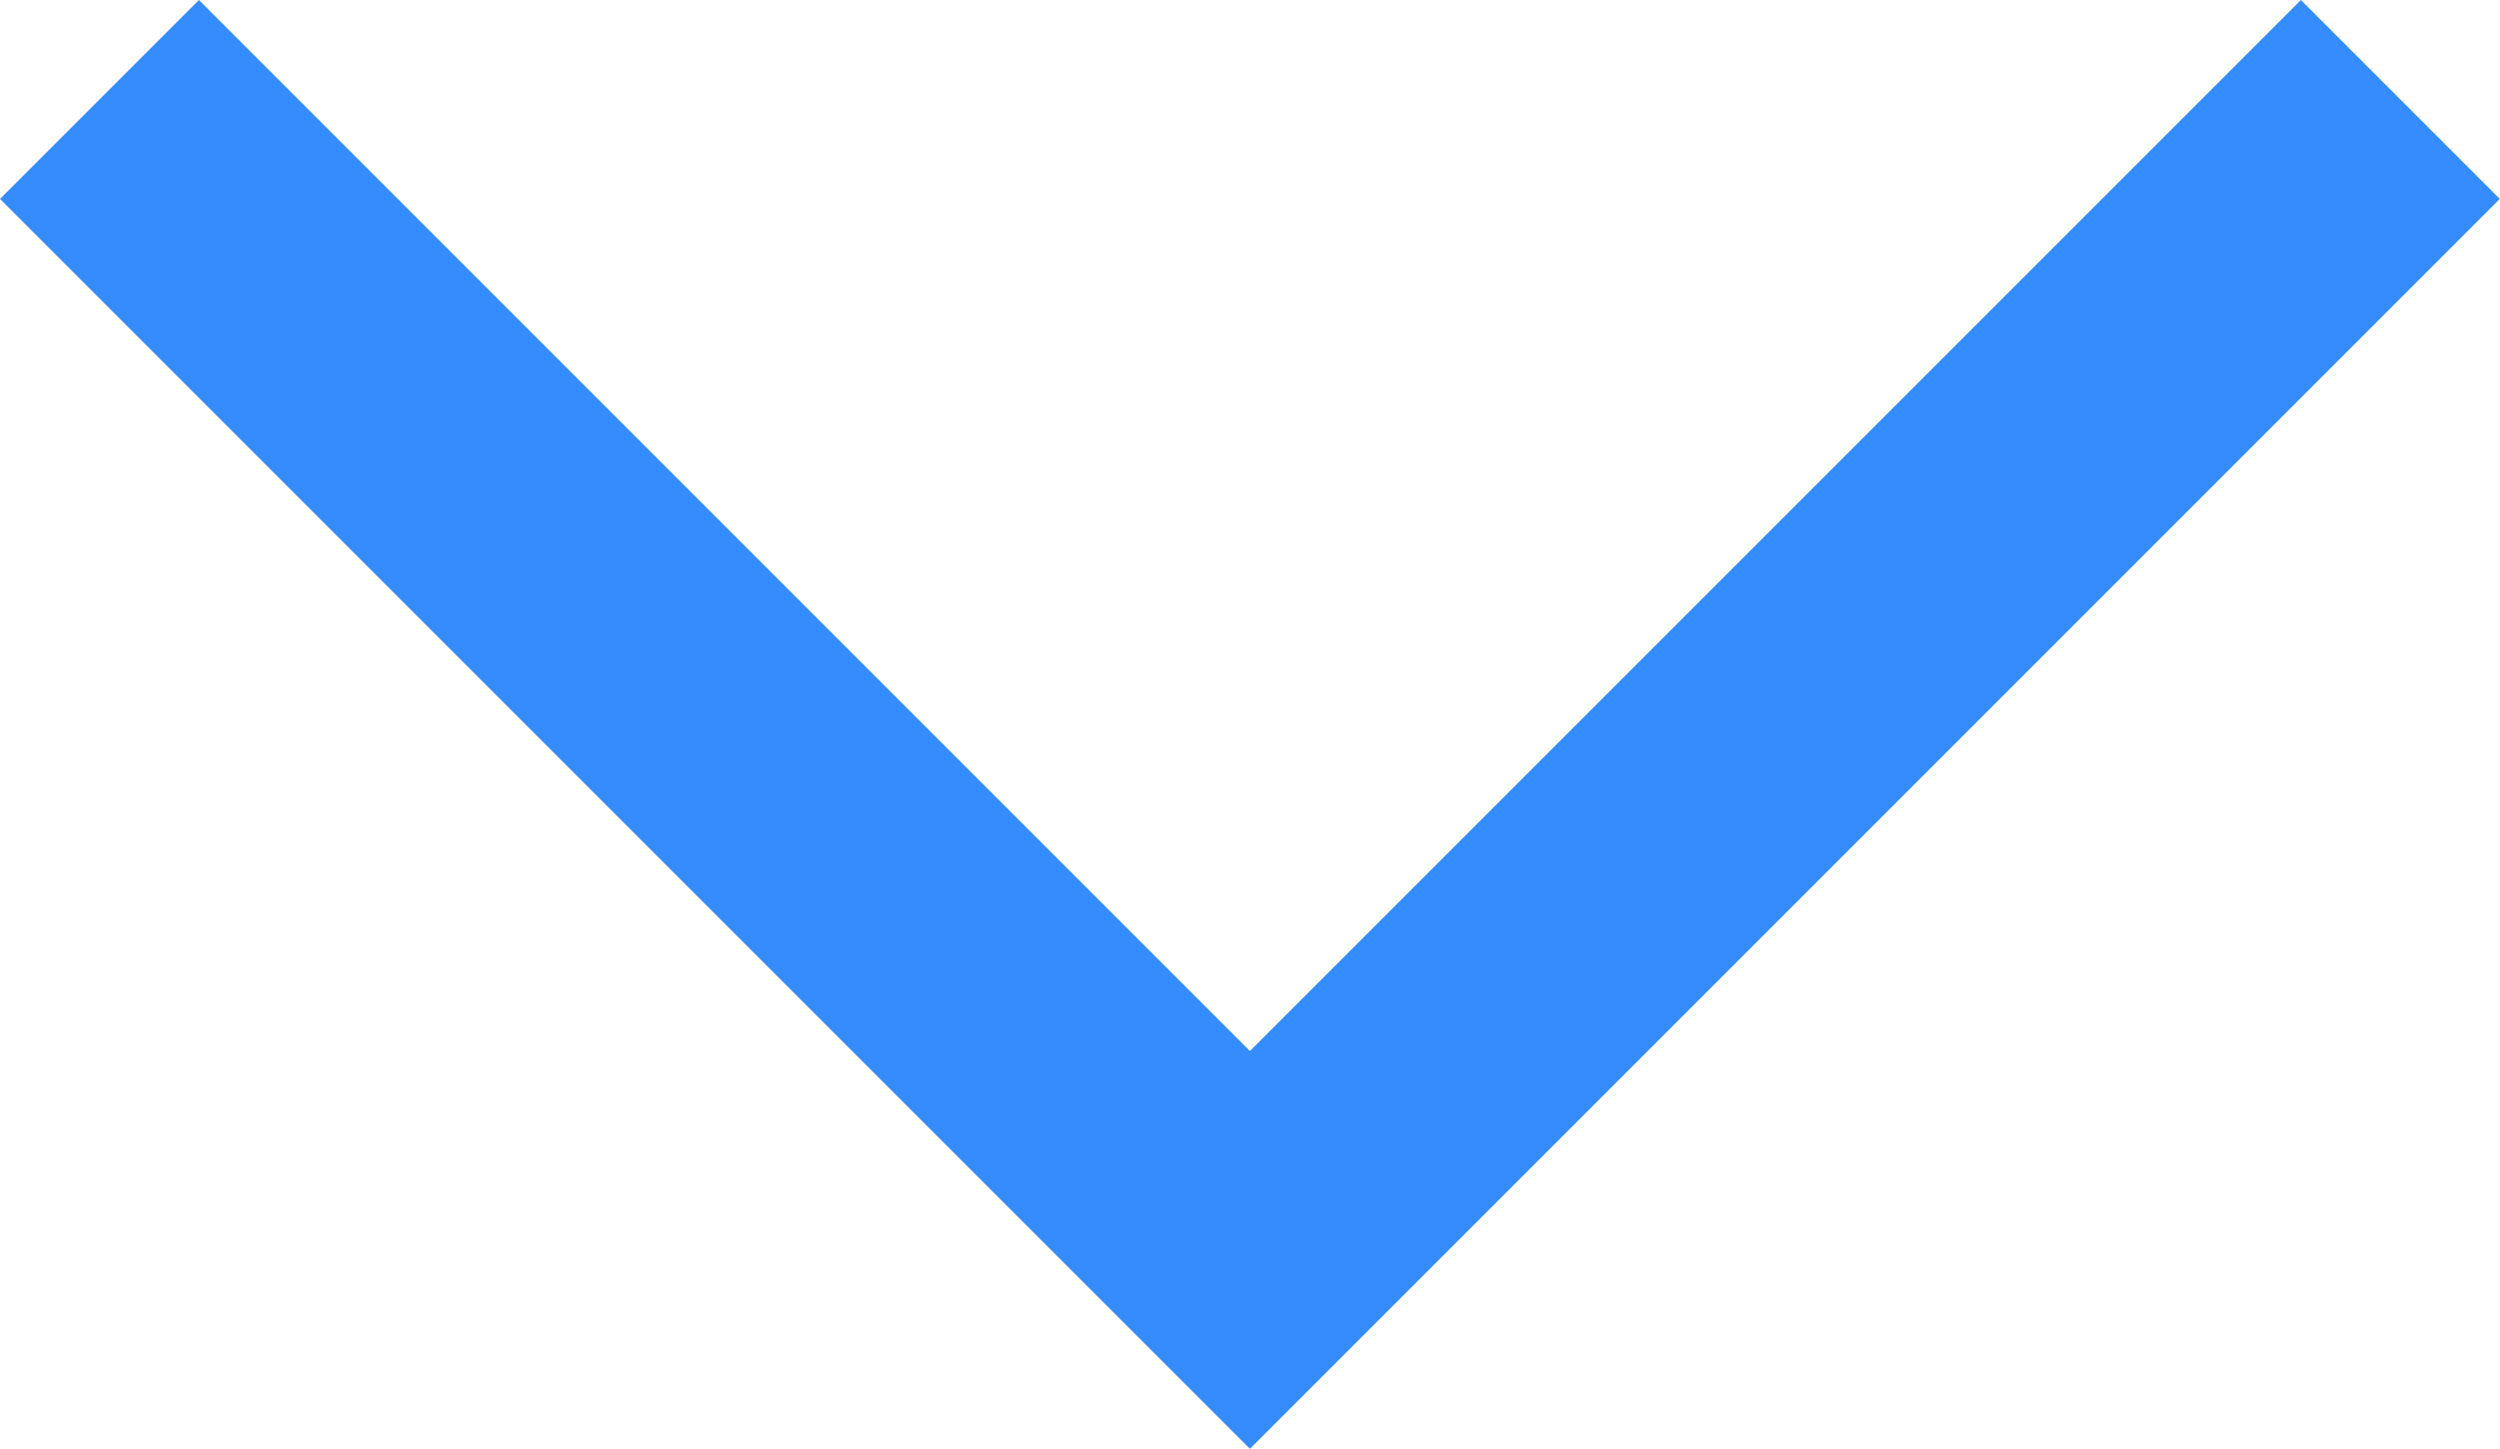
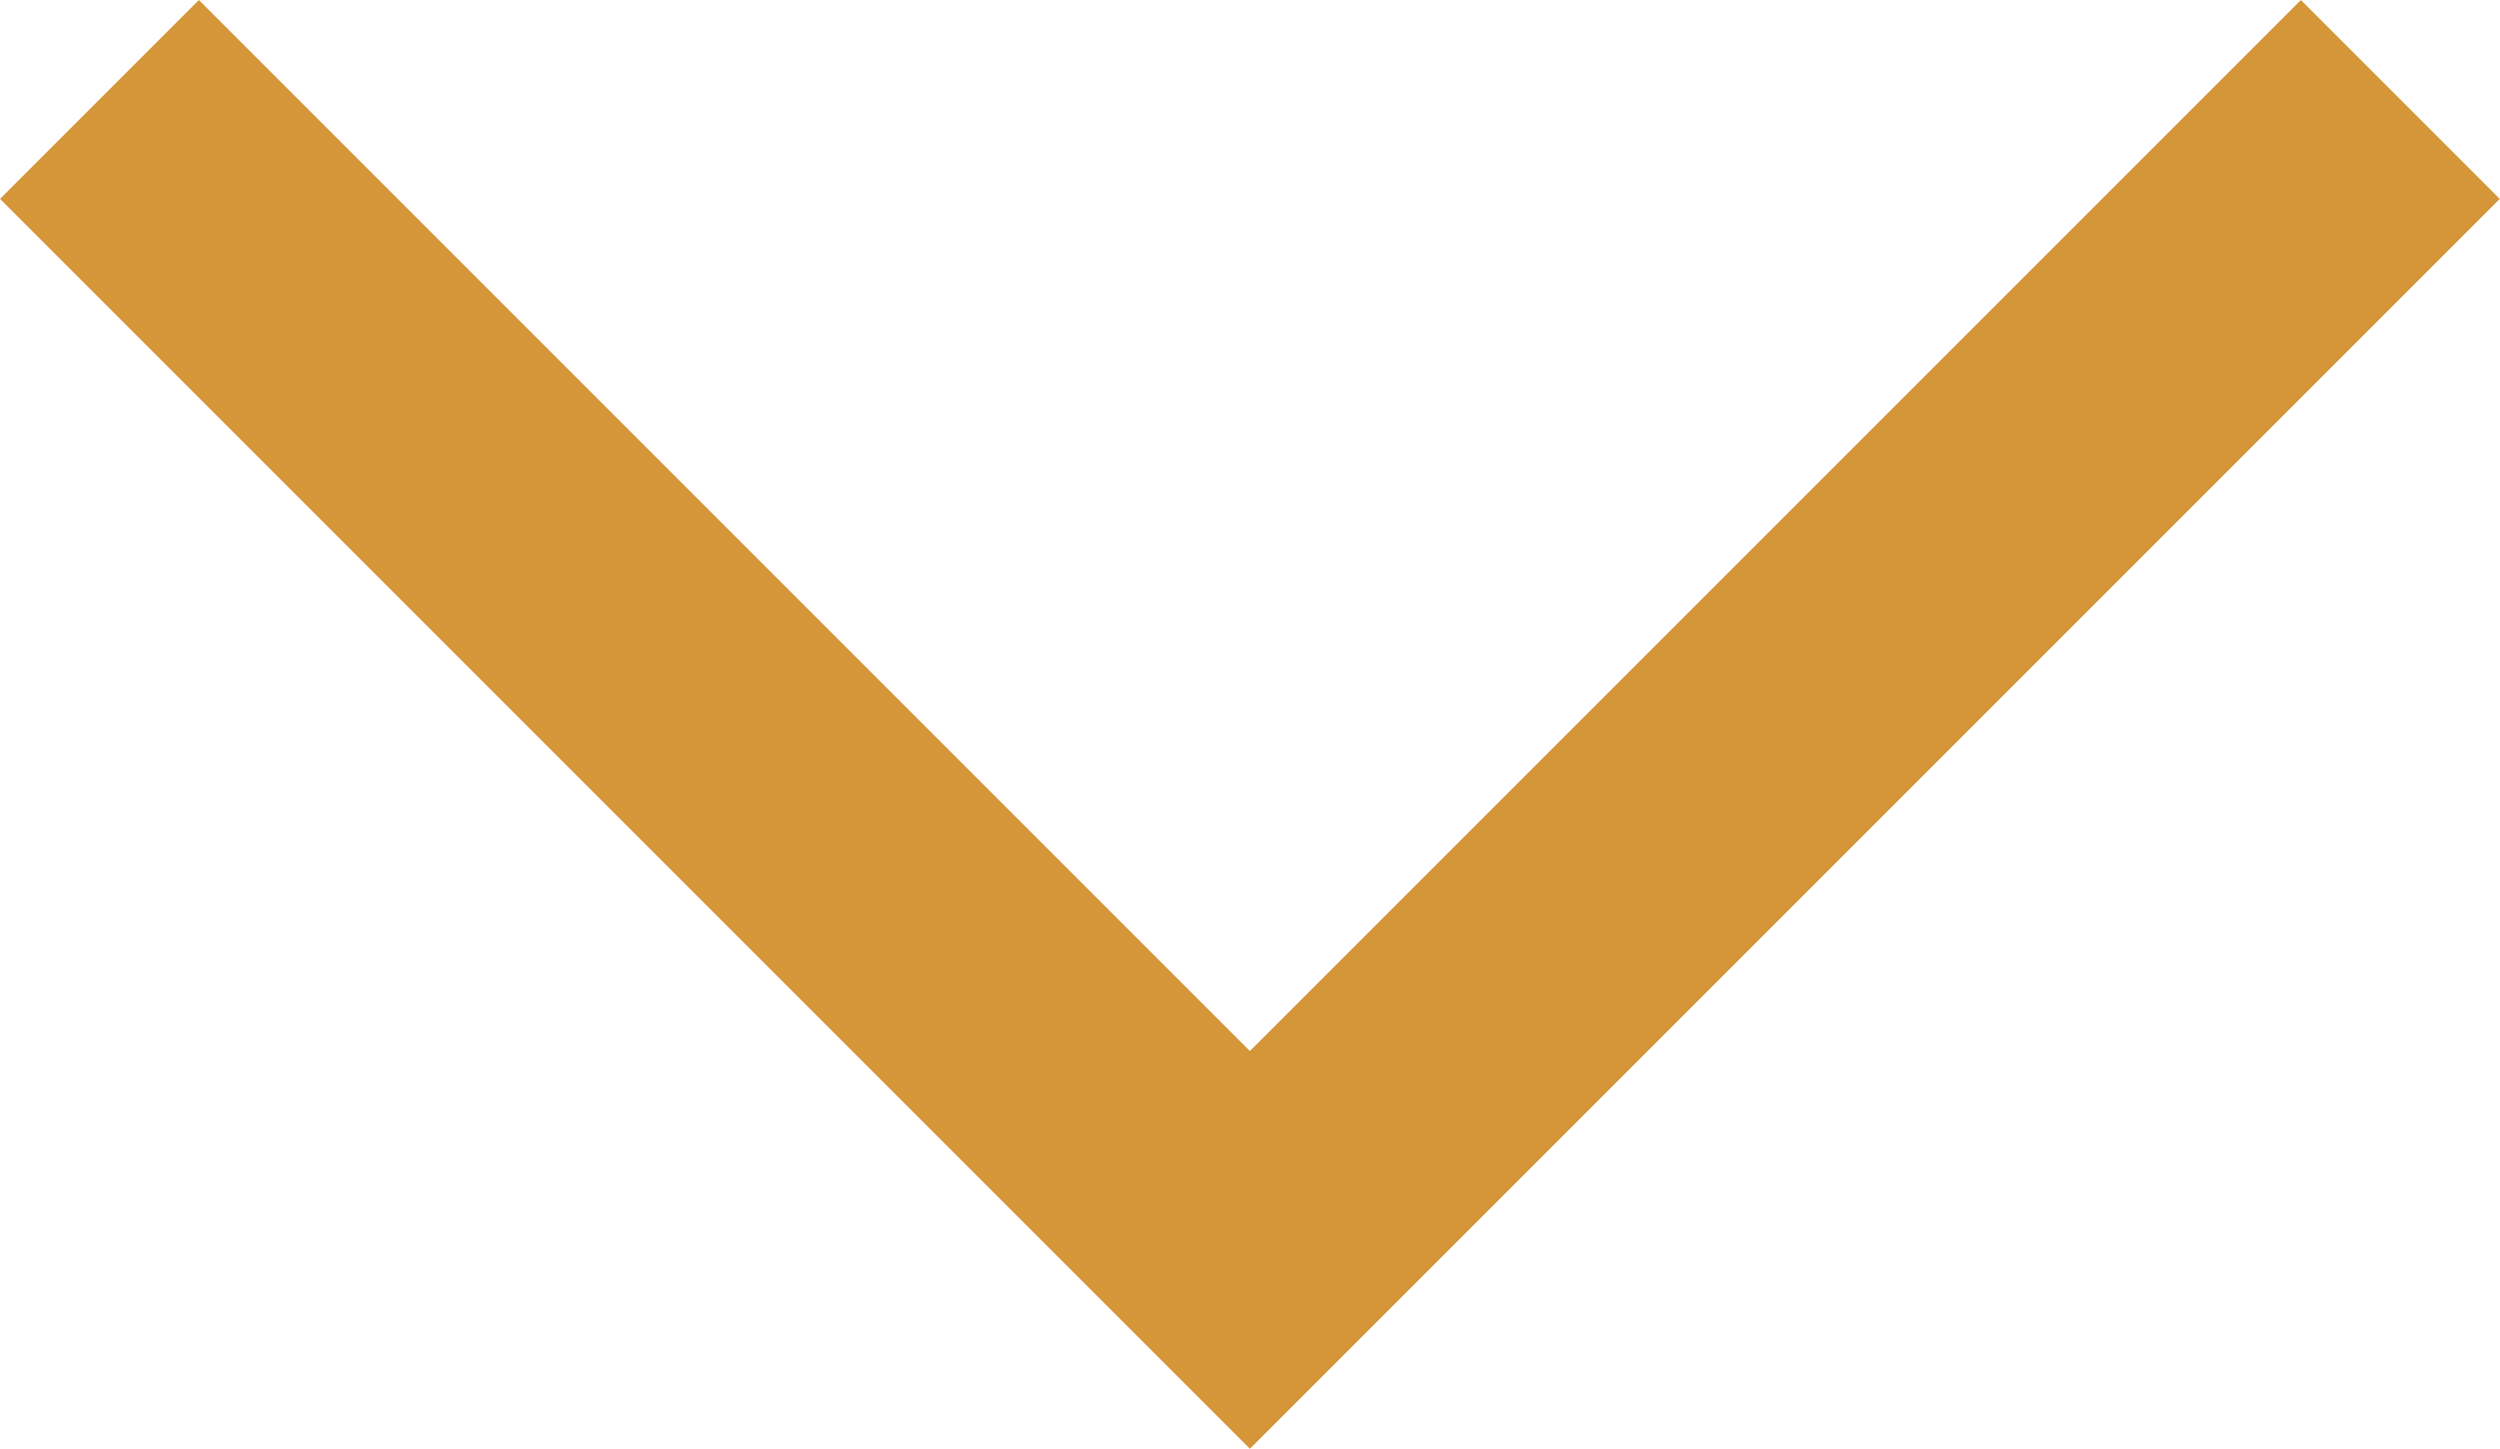
<svg xmlns="http://www.w3.org/2000/svg" width="8.888px" height="5.151px" viewBox="0 0 8.888 5.151" version="1.1">
  <g id="Artboards" stroke="none" stroke-width="1" fill="none" fill-rule="evenodd">
    <g id="Segmentation---assets" transform="translate(-115.6464, -67.6464)">
      <g id="icon-disclosure-close" transform="translate(110, 60)">
-         <polyline id="Path-2" stroke="#348CFD" points="6 8 10.09 12.09 14.18 8" />
+         <polyline id="Path-2" stroke="#d5963a" points="6 8 10.09 12.09 14.18 8" />
        <rect id="Rectangle" x="0" y="0" width="20" height="20" />
      </g>
    </g>
  </g>
</svg>
